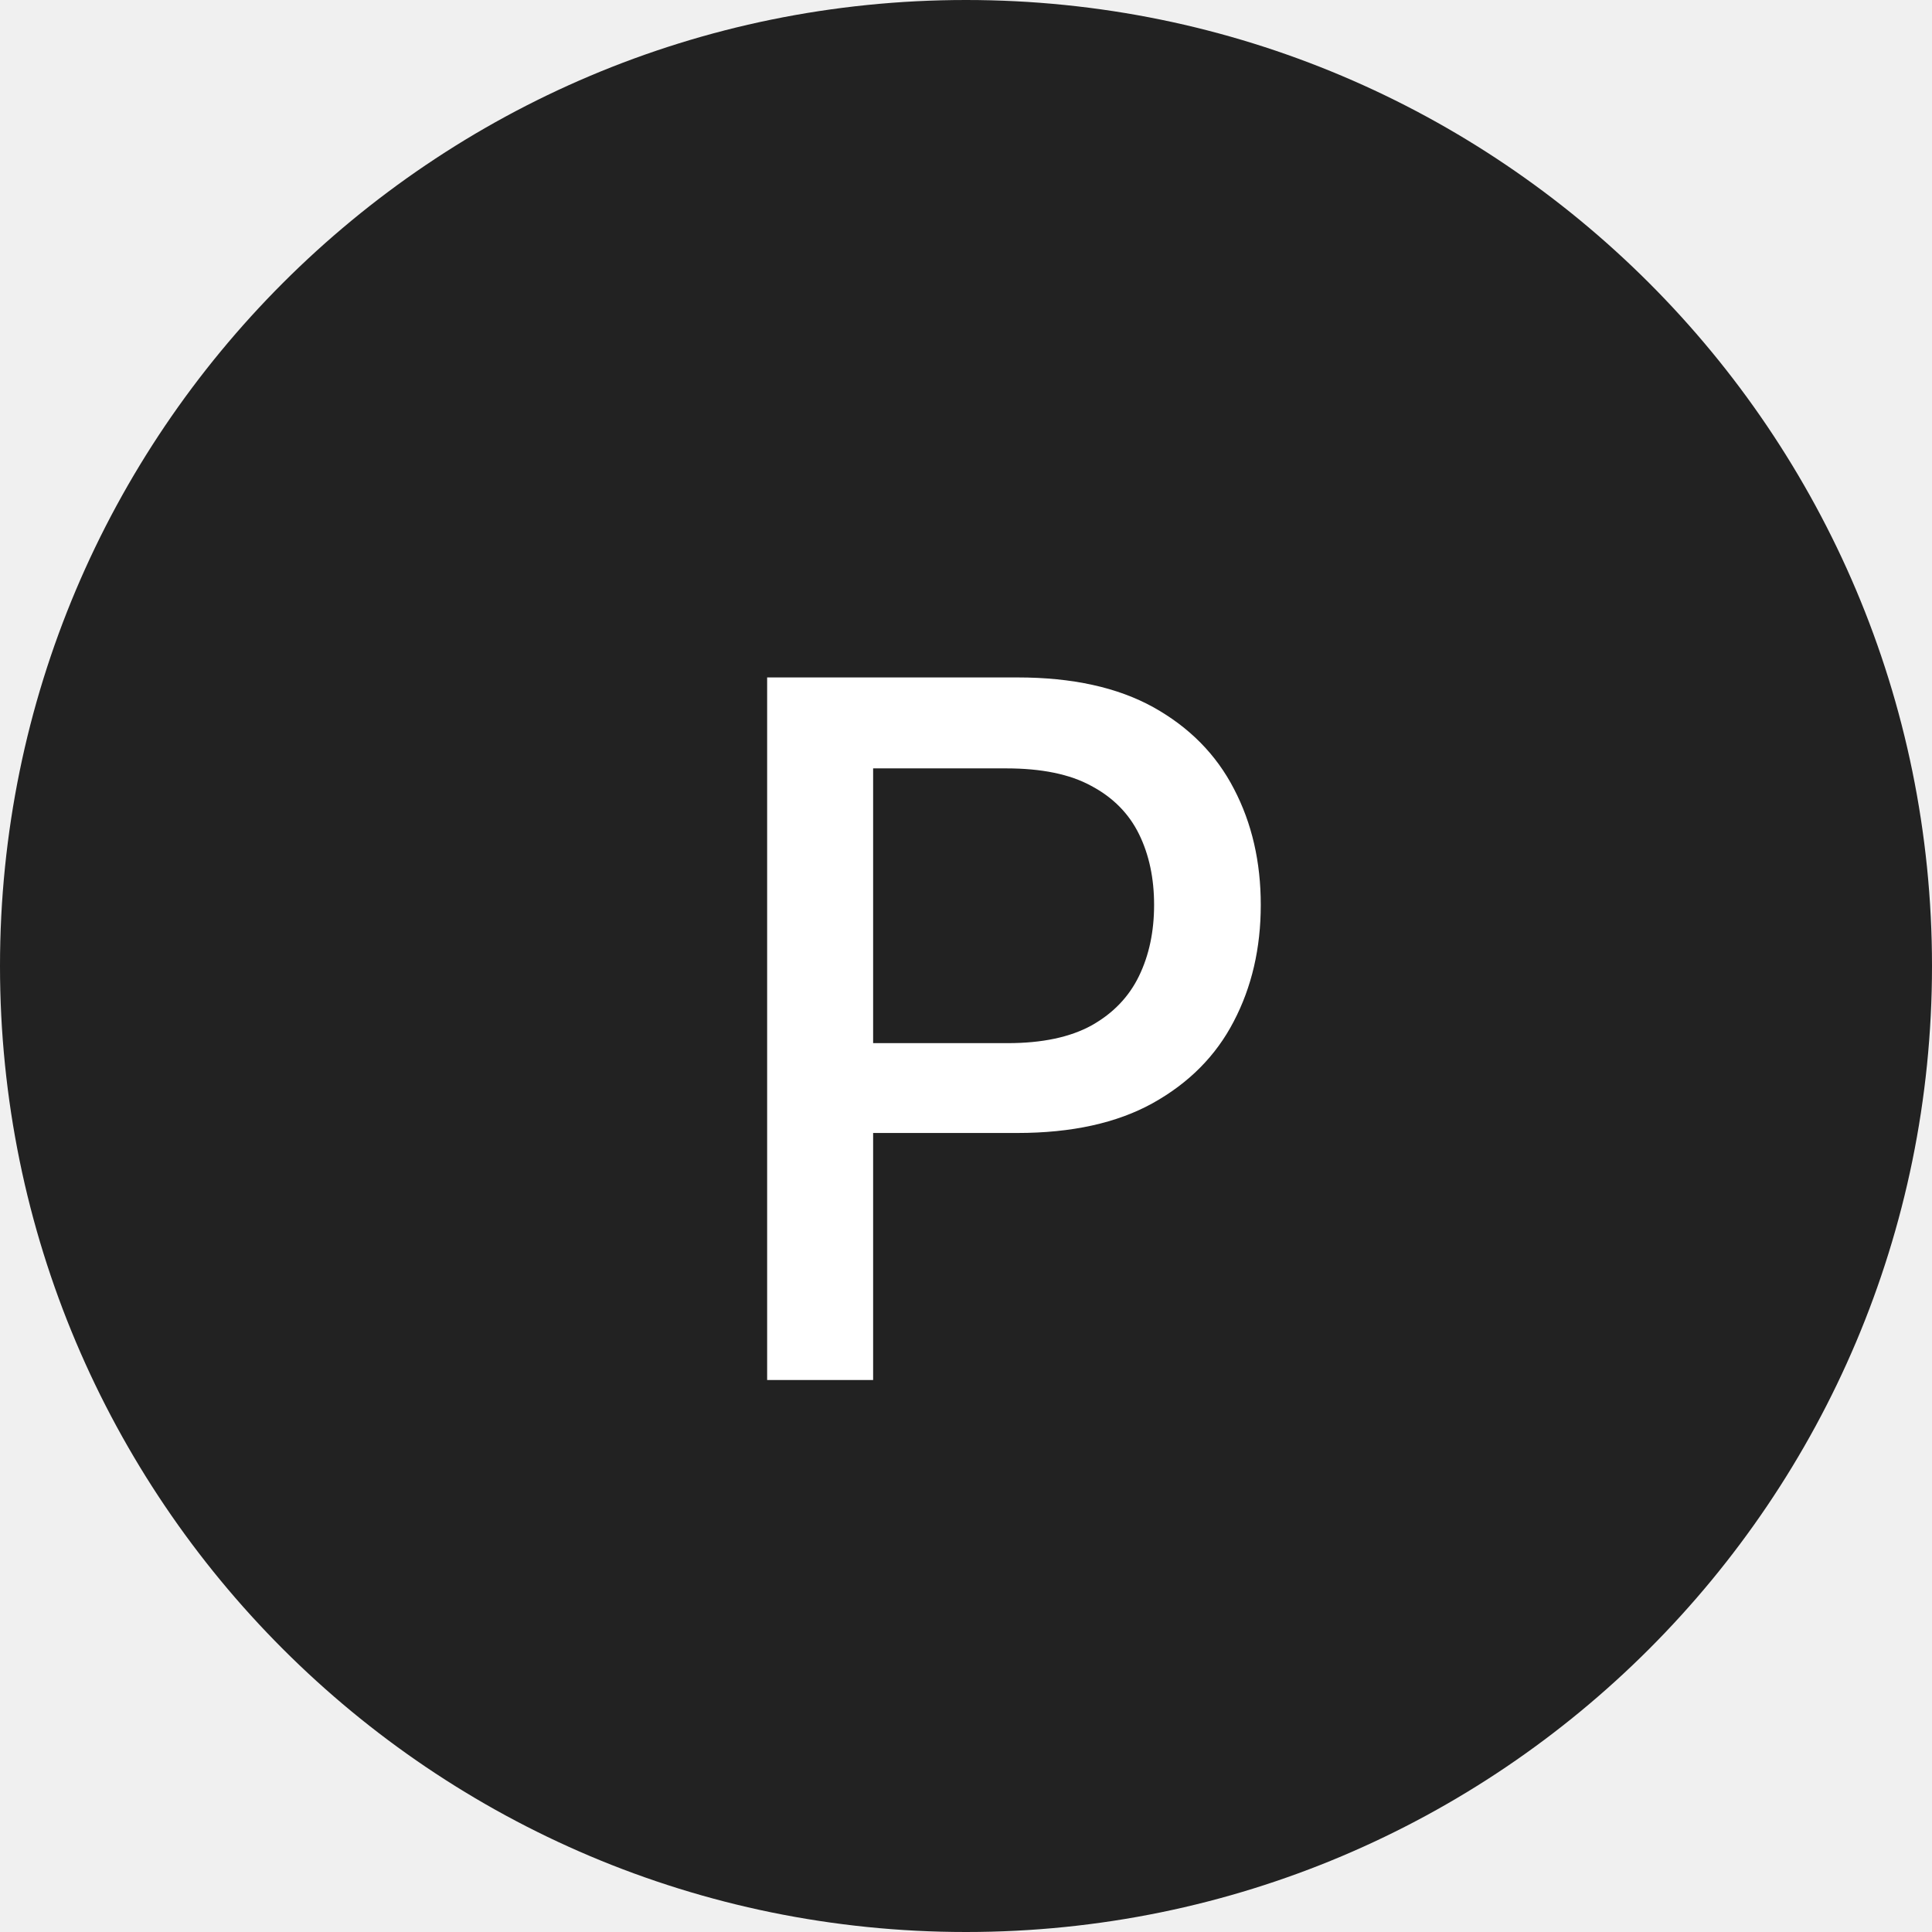
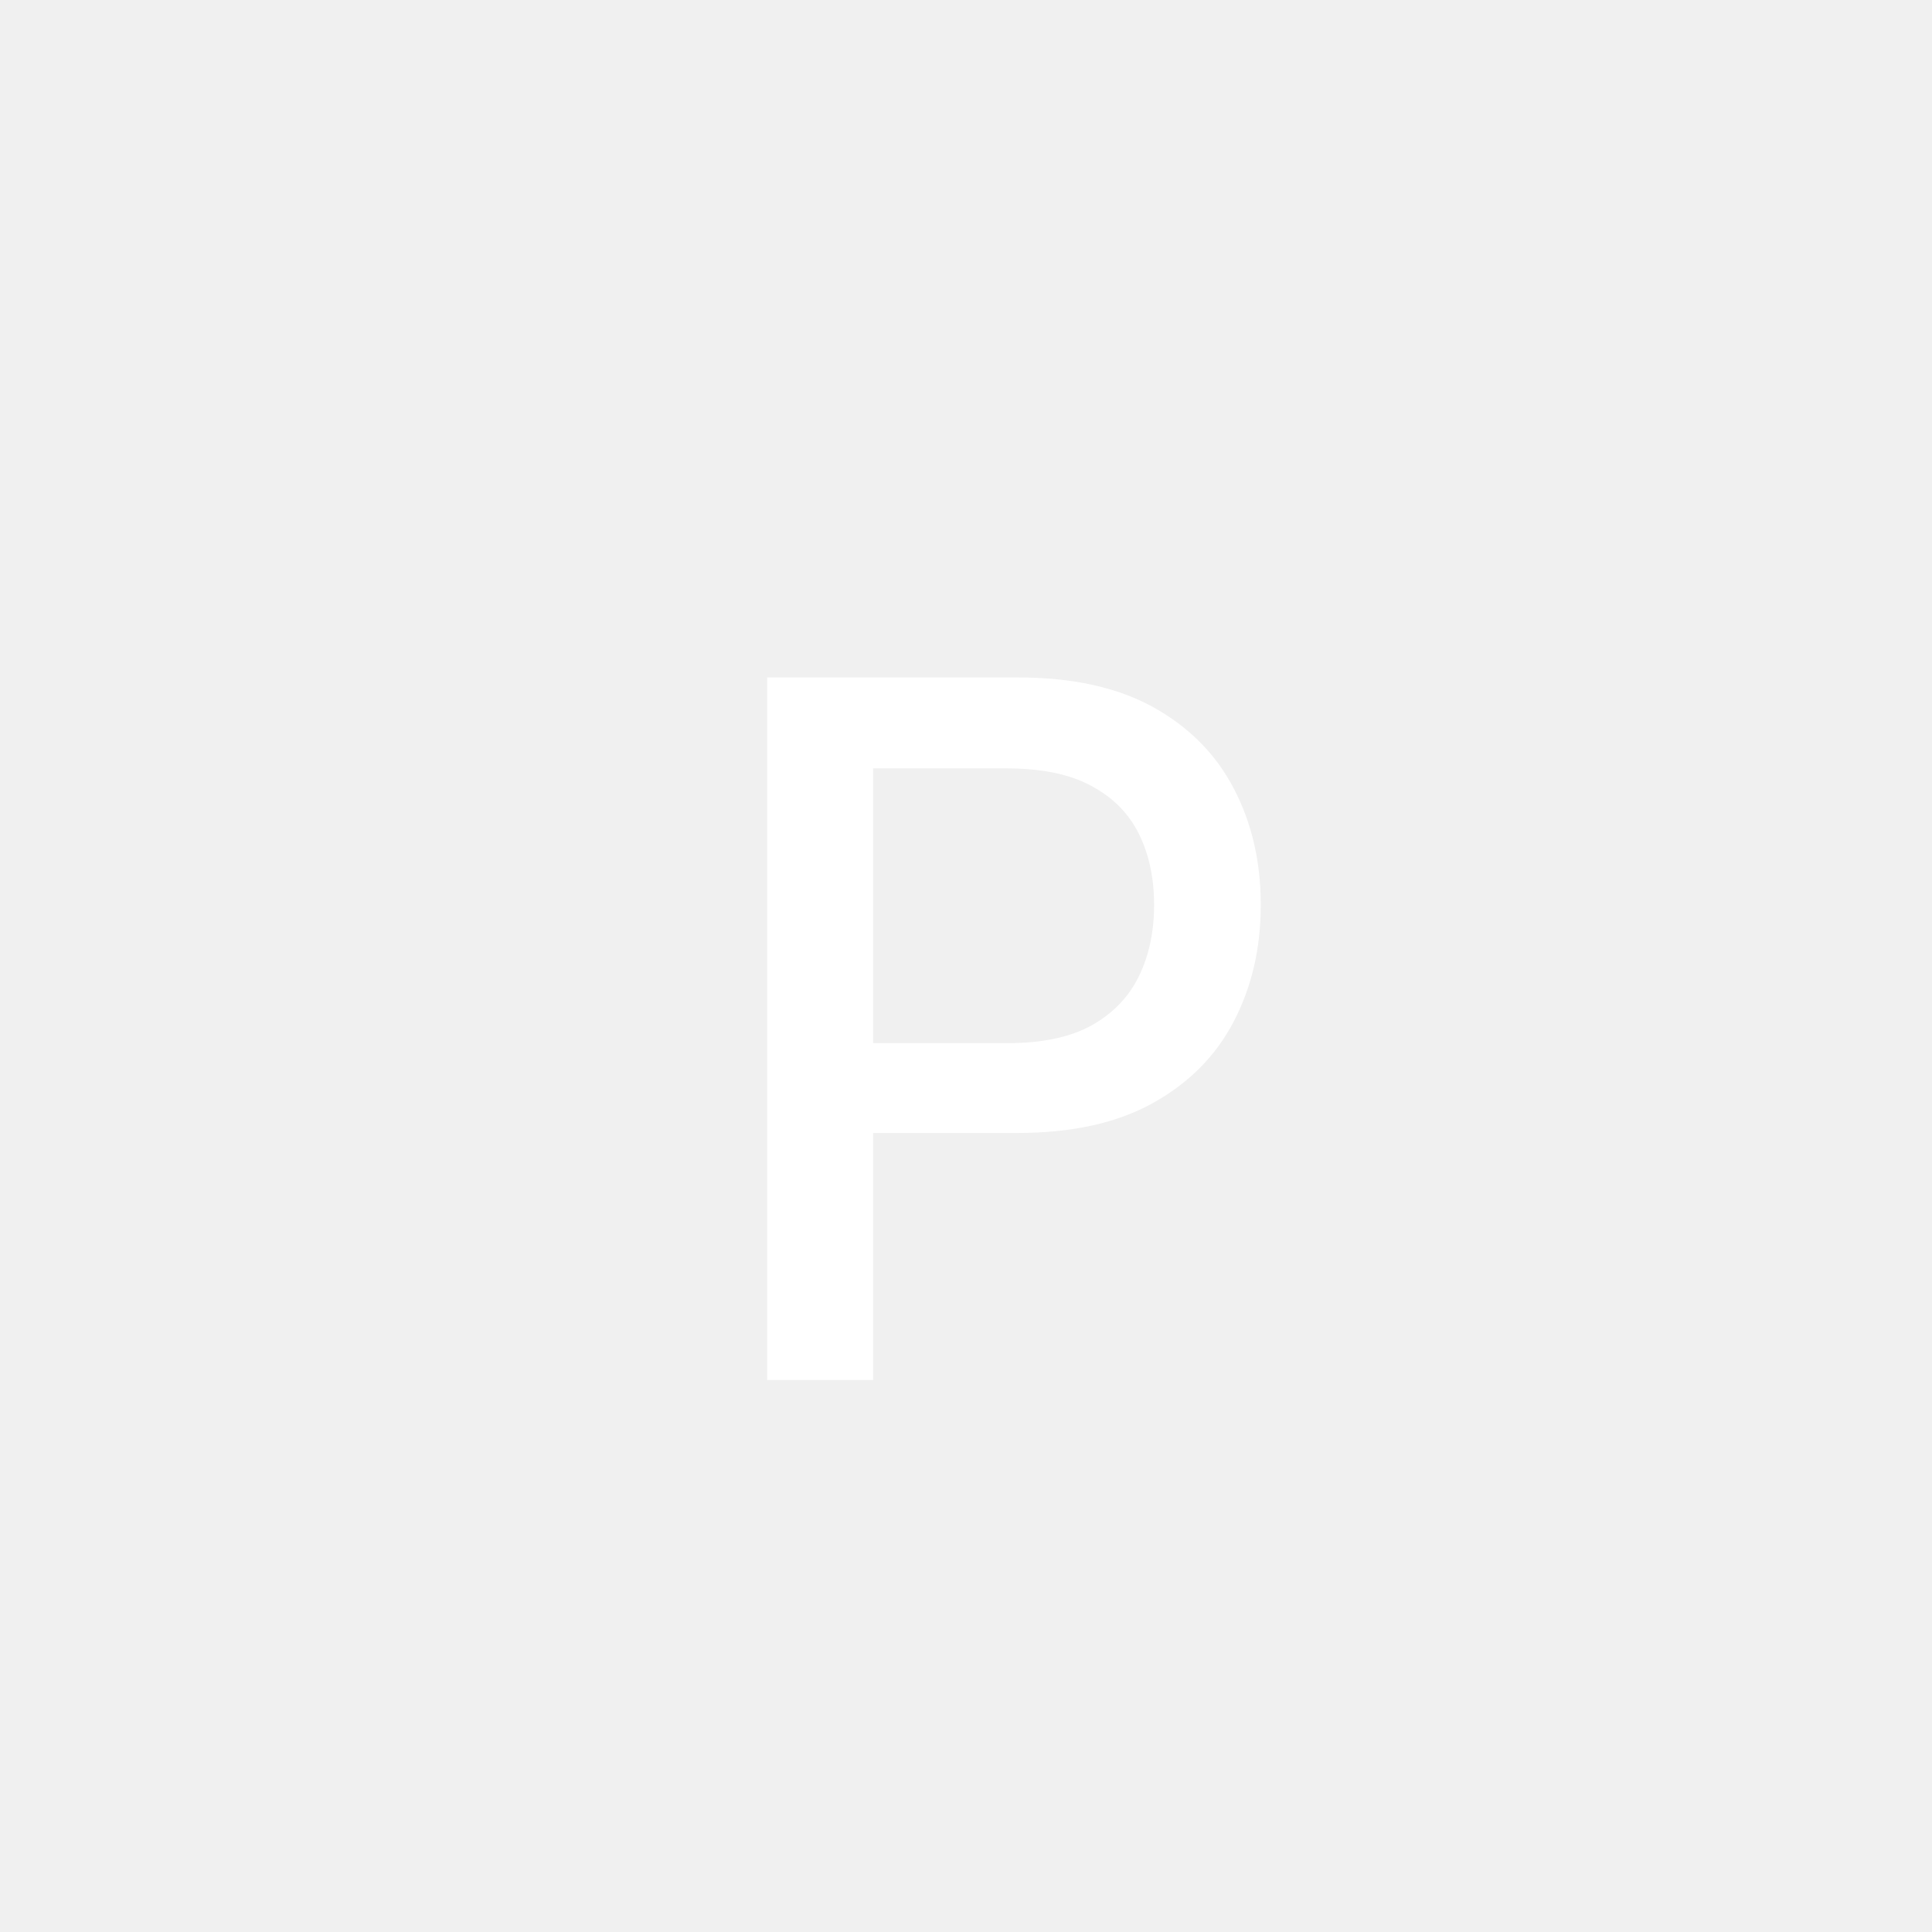
<svg xmlns="http://www.w3.org/2000/svg" width="14" height="14" viewBox="0 0 14 14" fill="none">
-   <circle cx="7" cy="7" r="7" fill="#222222" />
+   <circle cx="7" cy="7" r="7" fill="current" />
  <path d="M5.559 10V4.909H7.374C7.77 4.909 8.098 4.981 8.358 5.125C8.618 5.27 8.813 5.467 8.942 5.717C9.072 5.966 9.136 6.246 9.136 6.557C9.136 6.87 9.071 7.152 8.94 7.402C8.811 7.651 8.615 7.848 8.353 7.994C8.093 8.138 7.766 8.21 7.371 8.21H6.124V7.559H7.302C7.552 7.559 7.755 7.516 7.911 7.43C8.067 7.342 8.181 7.223 8.254 7.072C8.327 6.921 8.363 6.75 8.363 6.557C8.363 6.365 8.327 6.194 8.254 6.045C8.181 5.896 8.066 5.779 7.908 5.695C7.753 5.61 7.547 5.568 7.292 5.568H6.327V10H5.559Z" fill="white" />
</svg>
